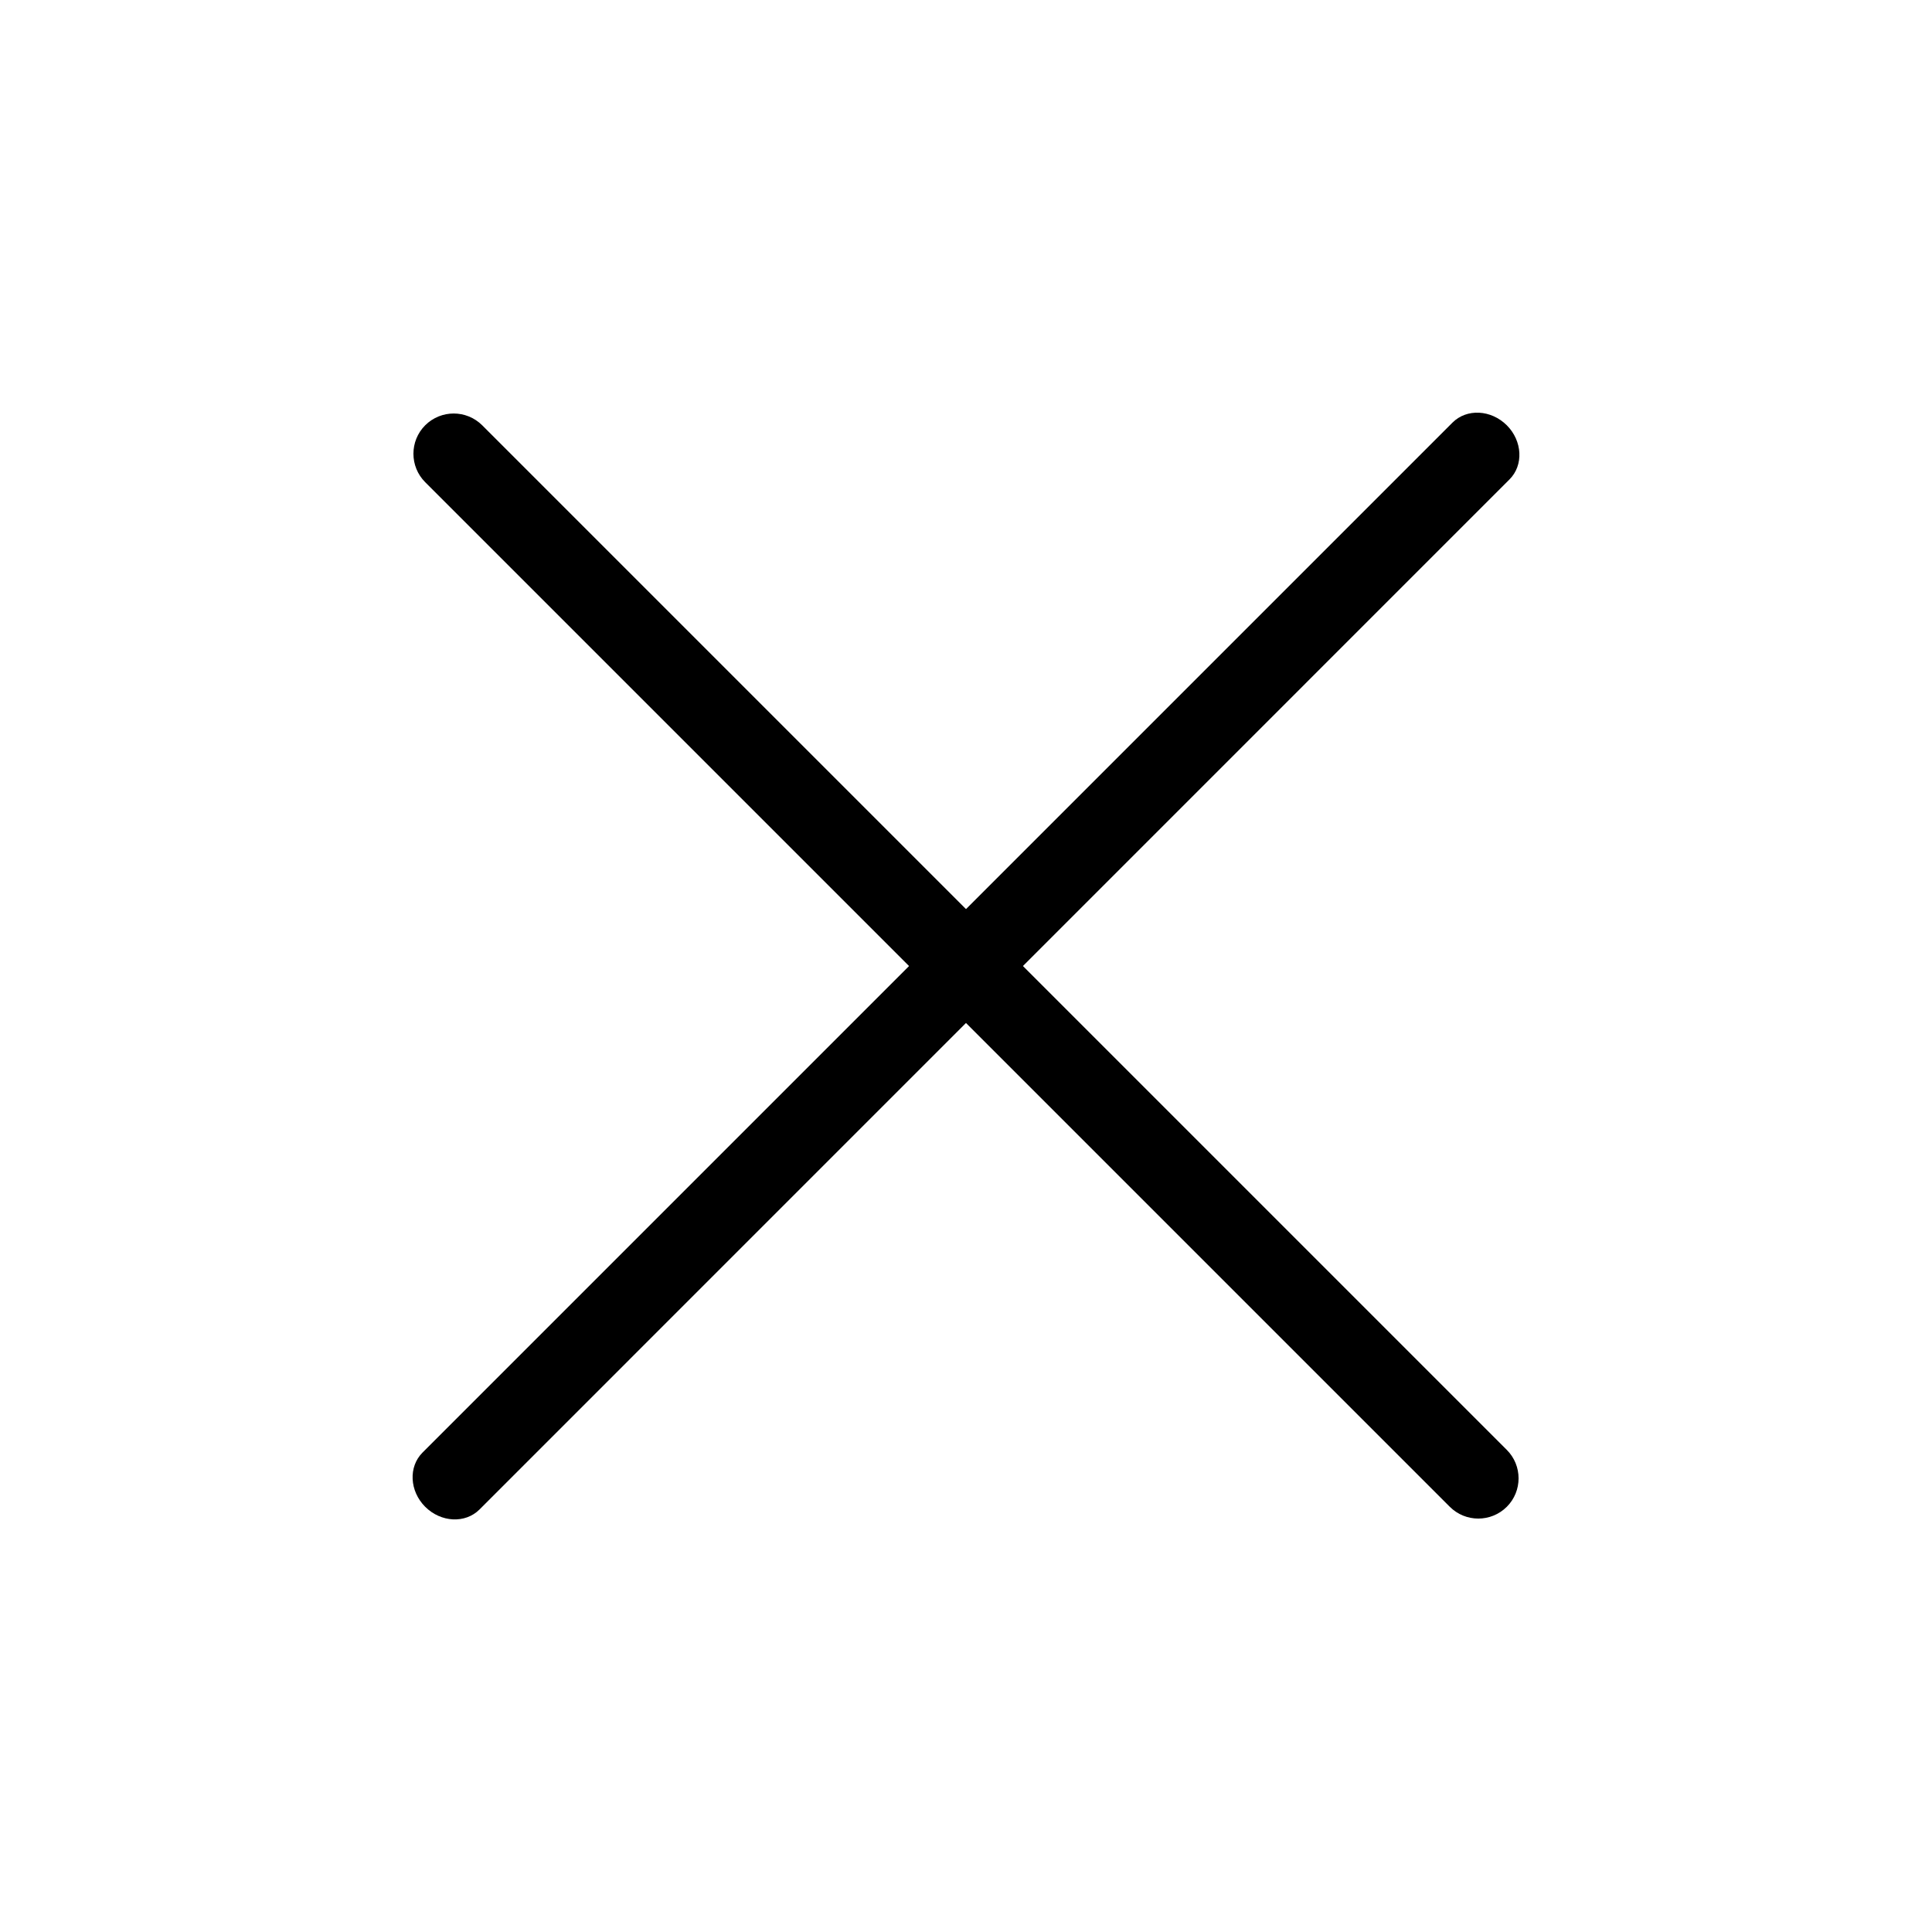
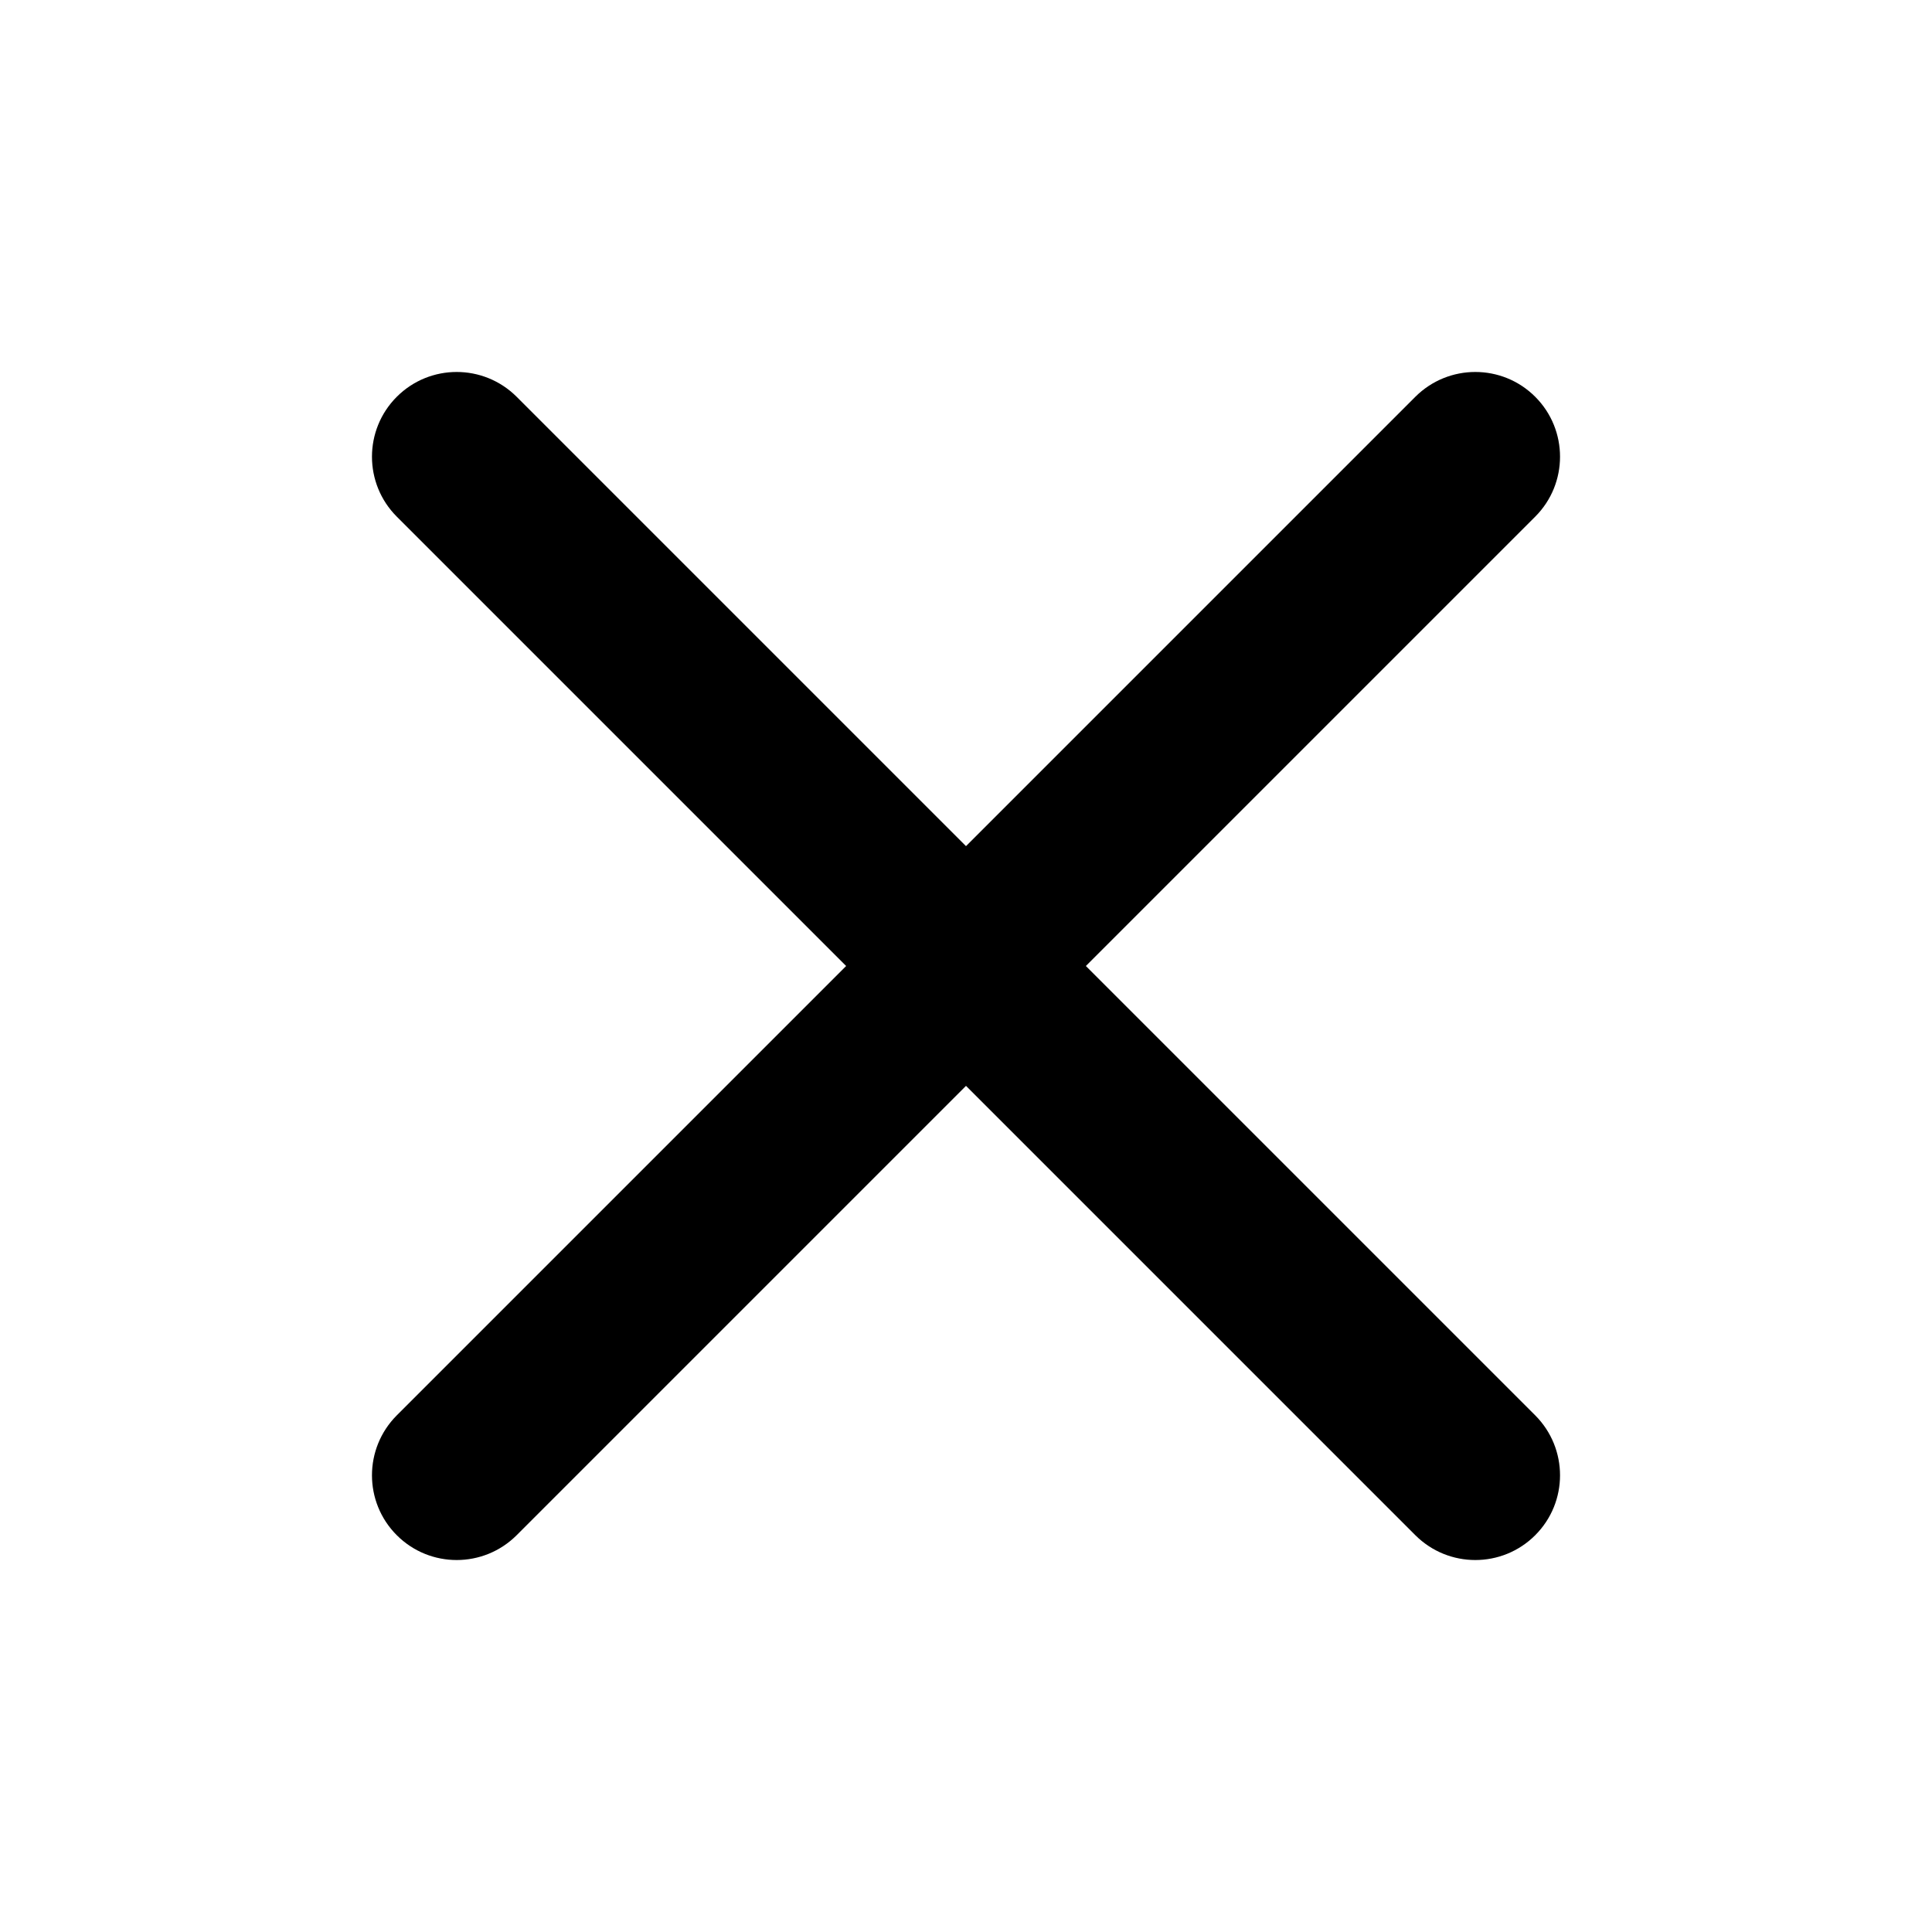
<svg xmlns="http://www.w3.org/2000/svg" width="24" height="24" viewBox="0 0 24 24" fill="none">
-   <path fill-rule="evenodd" clip-rule="evenodd" d="M18.718 5.283C18.913 5.478 18.928 5.78 18.751 5.956L5.956 18.752C5.779 18.928 5.478 18.913 5.282 18.718C5.087 18.523 5.072 18.221 5.249 18.044L18.044 5.249C18.221 5.073 18.522 5.088 18.718 5.283Z" fill="black" />
-   <path fill-rule="evenodd" clip-rule="evenodd" d="M18.718 18.718C18.522 18.913 18.206 18.913 18.01 18.718L5.282 5.99C5.087 5.795 5.087 5.478 5.282 5.283C5.478 5.088 5.794 5.088 5.99 5.283L18.718 18.011C18.913 18.206 18.913 18.523 18.718 18.718Z" fill="black" />
+   <path fill-rule="evenodd" clip-rule="evenodd" d="M4.929 4.929C5.34 4.518 6.006 4.518 6.418 4.929L12 10.511L17.582 4.929C17.994 4.518 18.66 4.518 19.071 4.929C19.482 5.34 19.482 6.007 19.071 6.418L13.489 12L19.071 17.582C19.482 17.994 19.482 18.66 19.071 19.071C18.66 19.482 17.994 19.482 17.582 19.071L12 13.489L6.418 19.071C6.006 19.482 5.34 19.482 4.929 19.071C4.518 18.66 4.518 17.994 4.929 17.582L10.511 12L4.929 6.418C4.518 6.007 4.518 5.34 4.929 4.929Z" fill="black" />
</svg>
